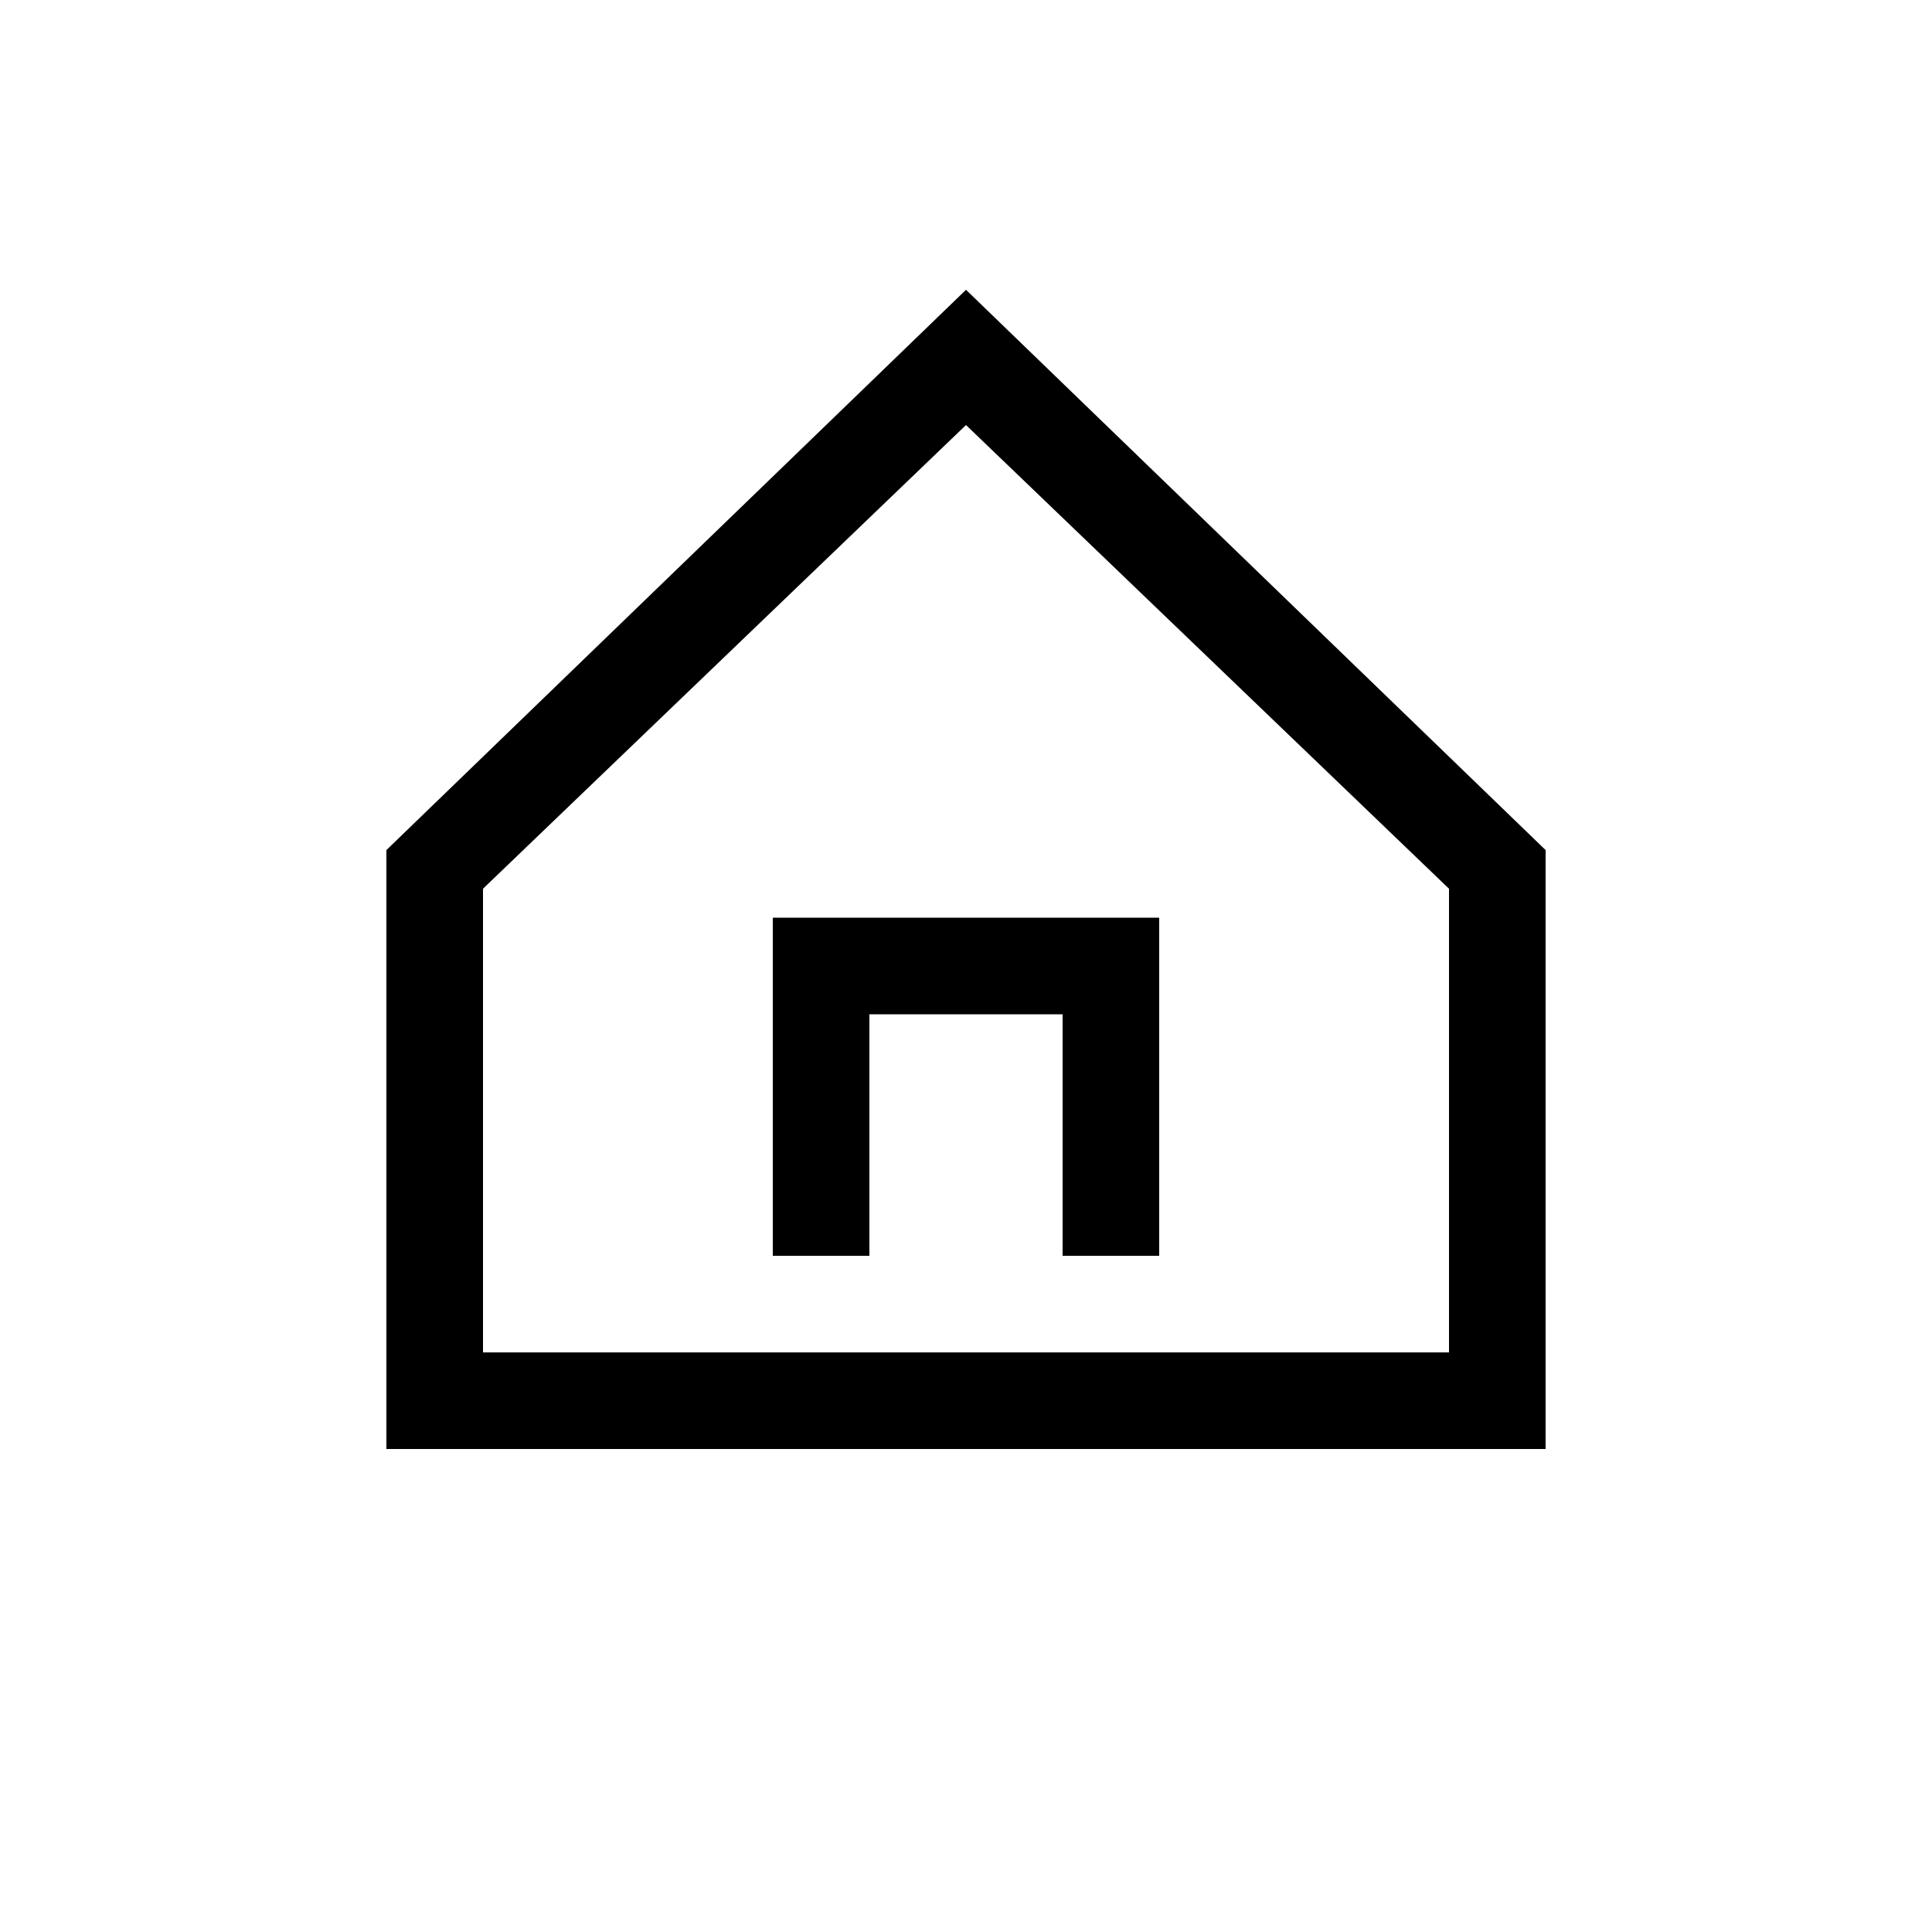
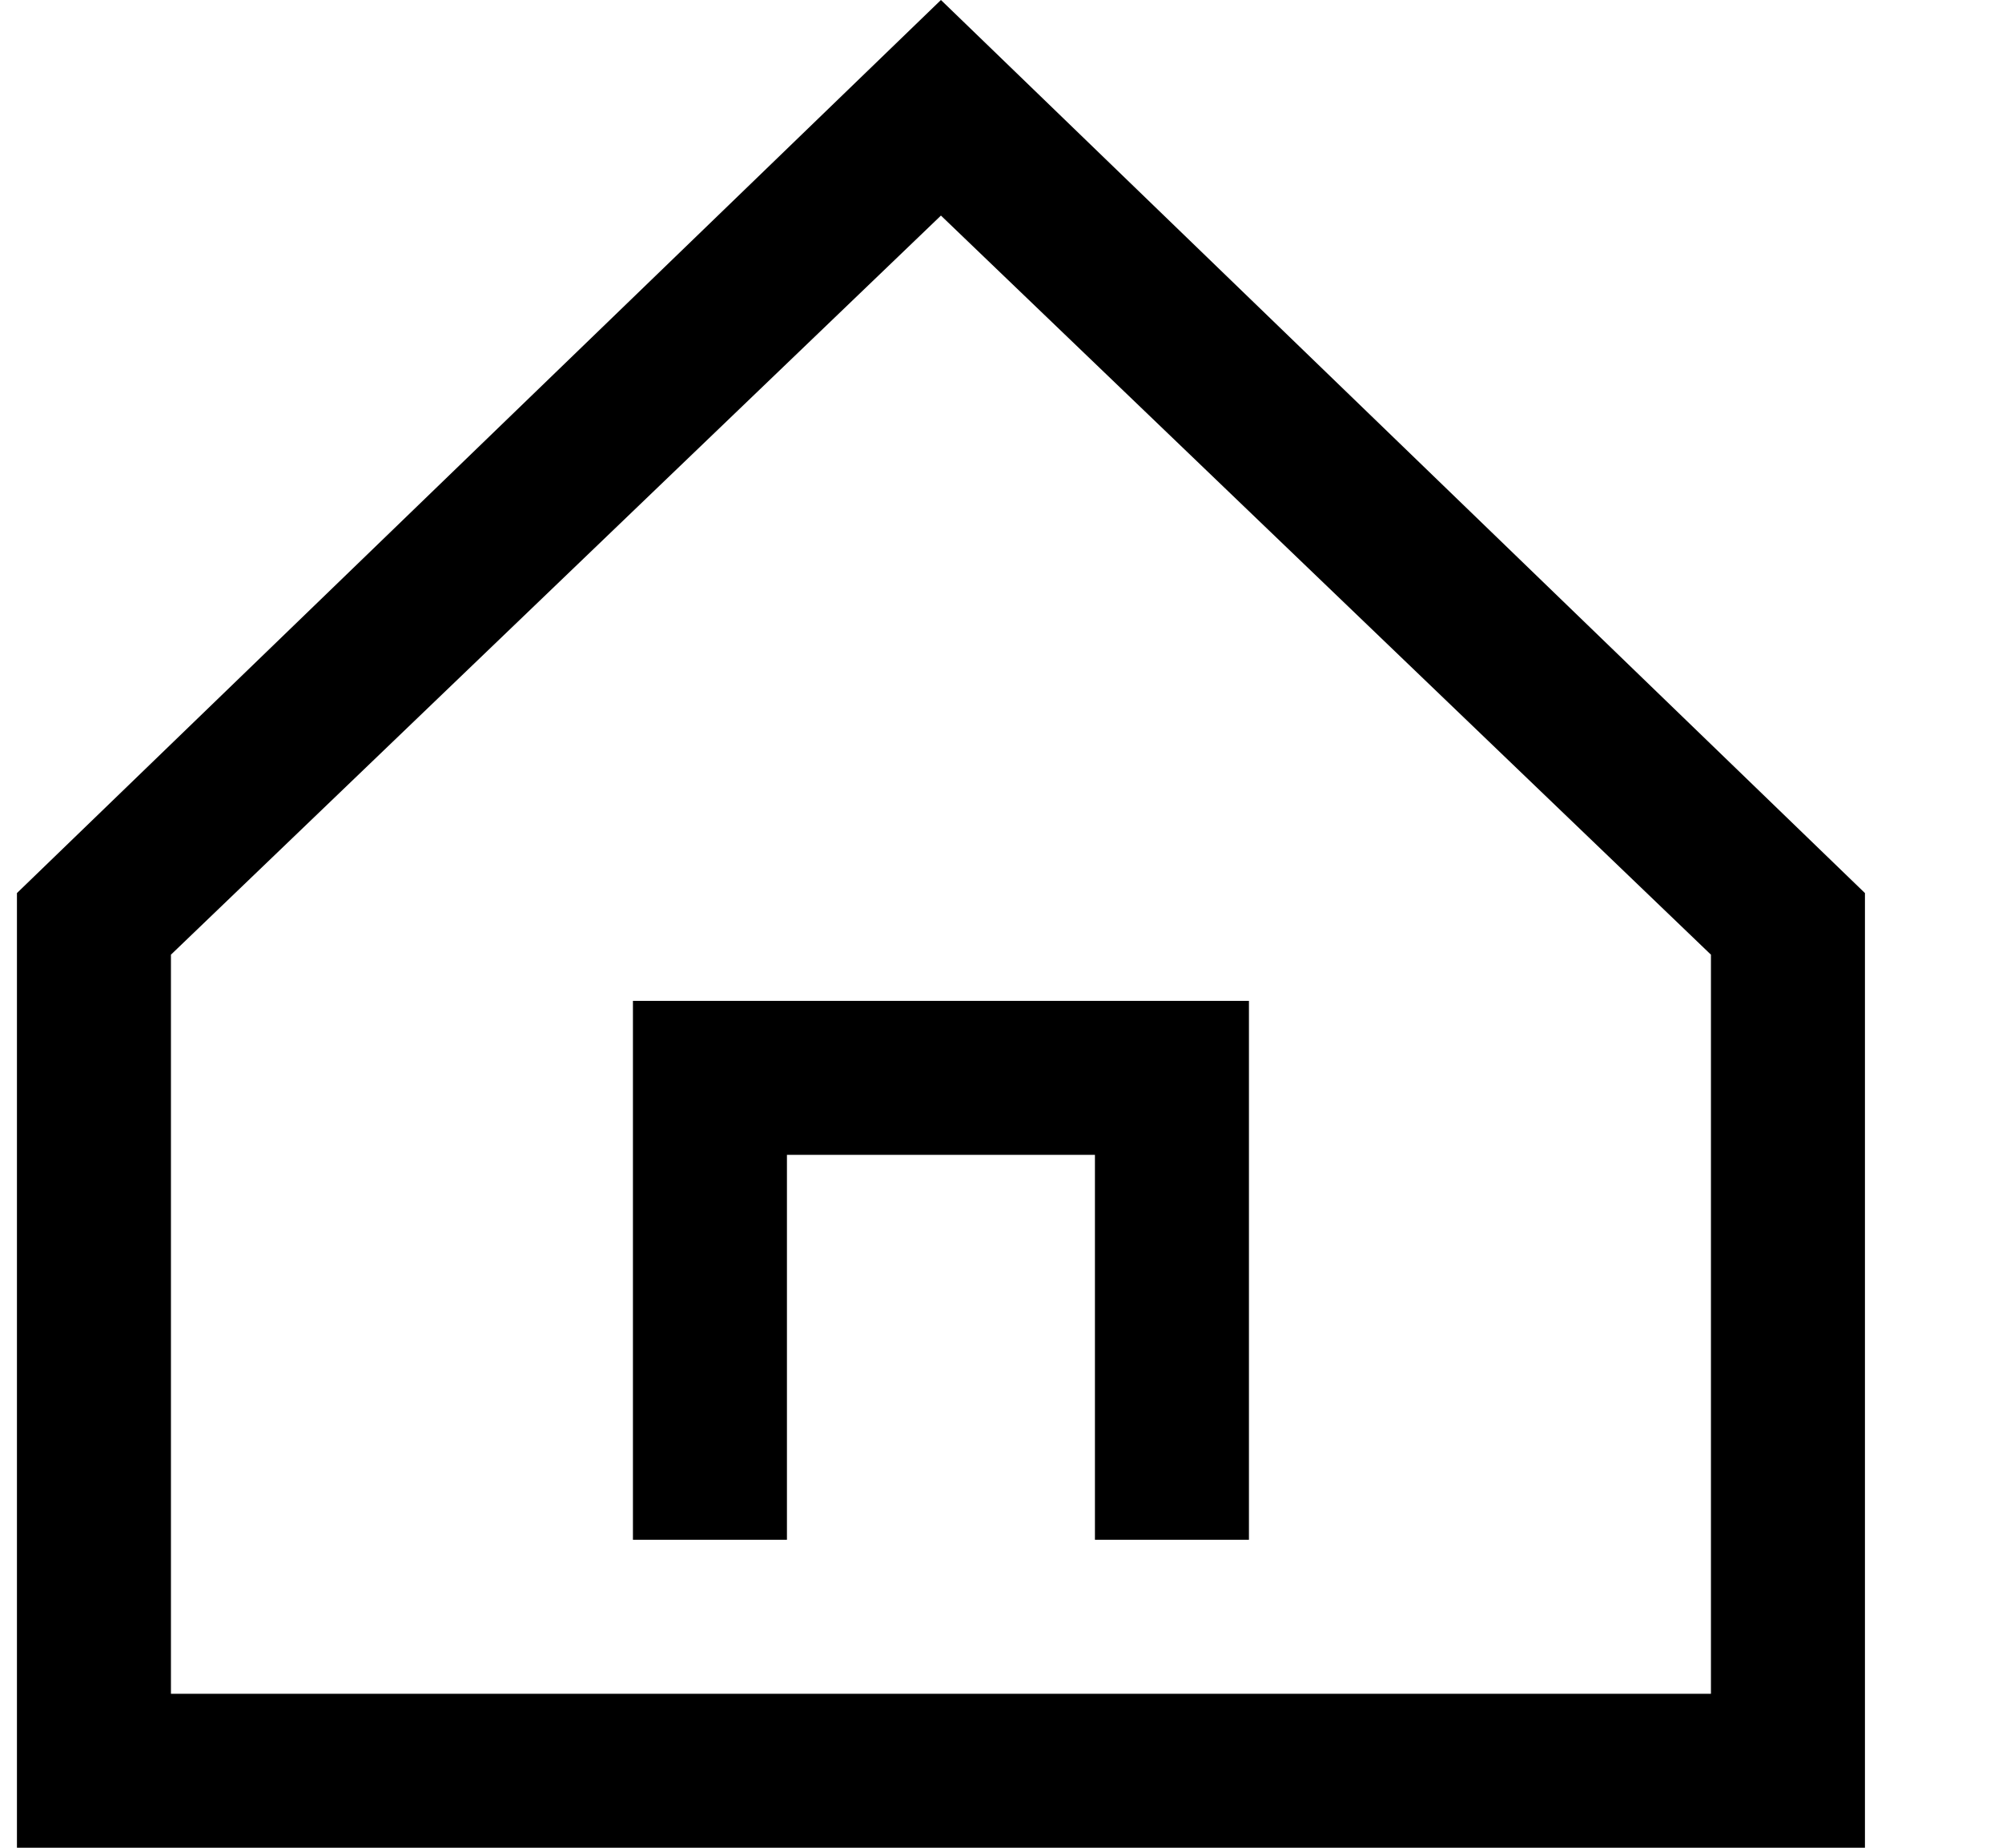
- <svg xmlns="http://www.w3.org/2000/svg" width="20" height="20" fill="none">
-   <path d="M10 3 4 8.8V15h12V8.8L10 3Zm5 11H5V9.2l5-4.8 5 4.8V14Z" fill="#000" />
-   <path d="M8 13h1v-2.5h2V13h1V9.5H8V13Z" fill="#000" />
+ <svg xmlns="http://www.w3.org/2000/svg" width="13" height="12" fill="none">
+   <path d="m6.11 0-6 5.8V12h12V5.8l-6-5.8Zm5 11h-10V6.2l5-4.8 5 4.8V11Z" fill="#000" />
+   <path d="M4.11 10h1V7.5h2V10h1V6.5h-4V10Z" fill="#000" />
</svg>
